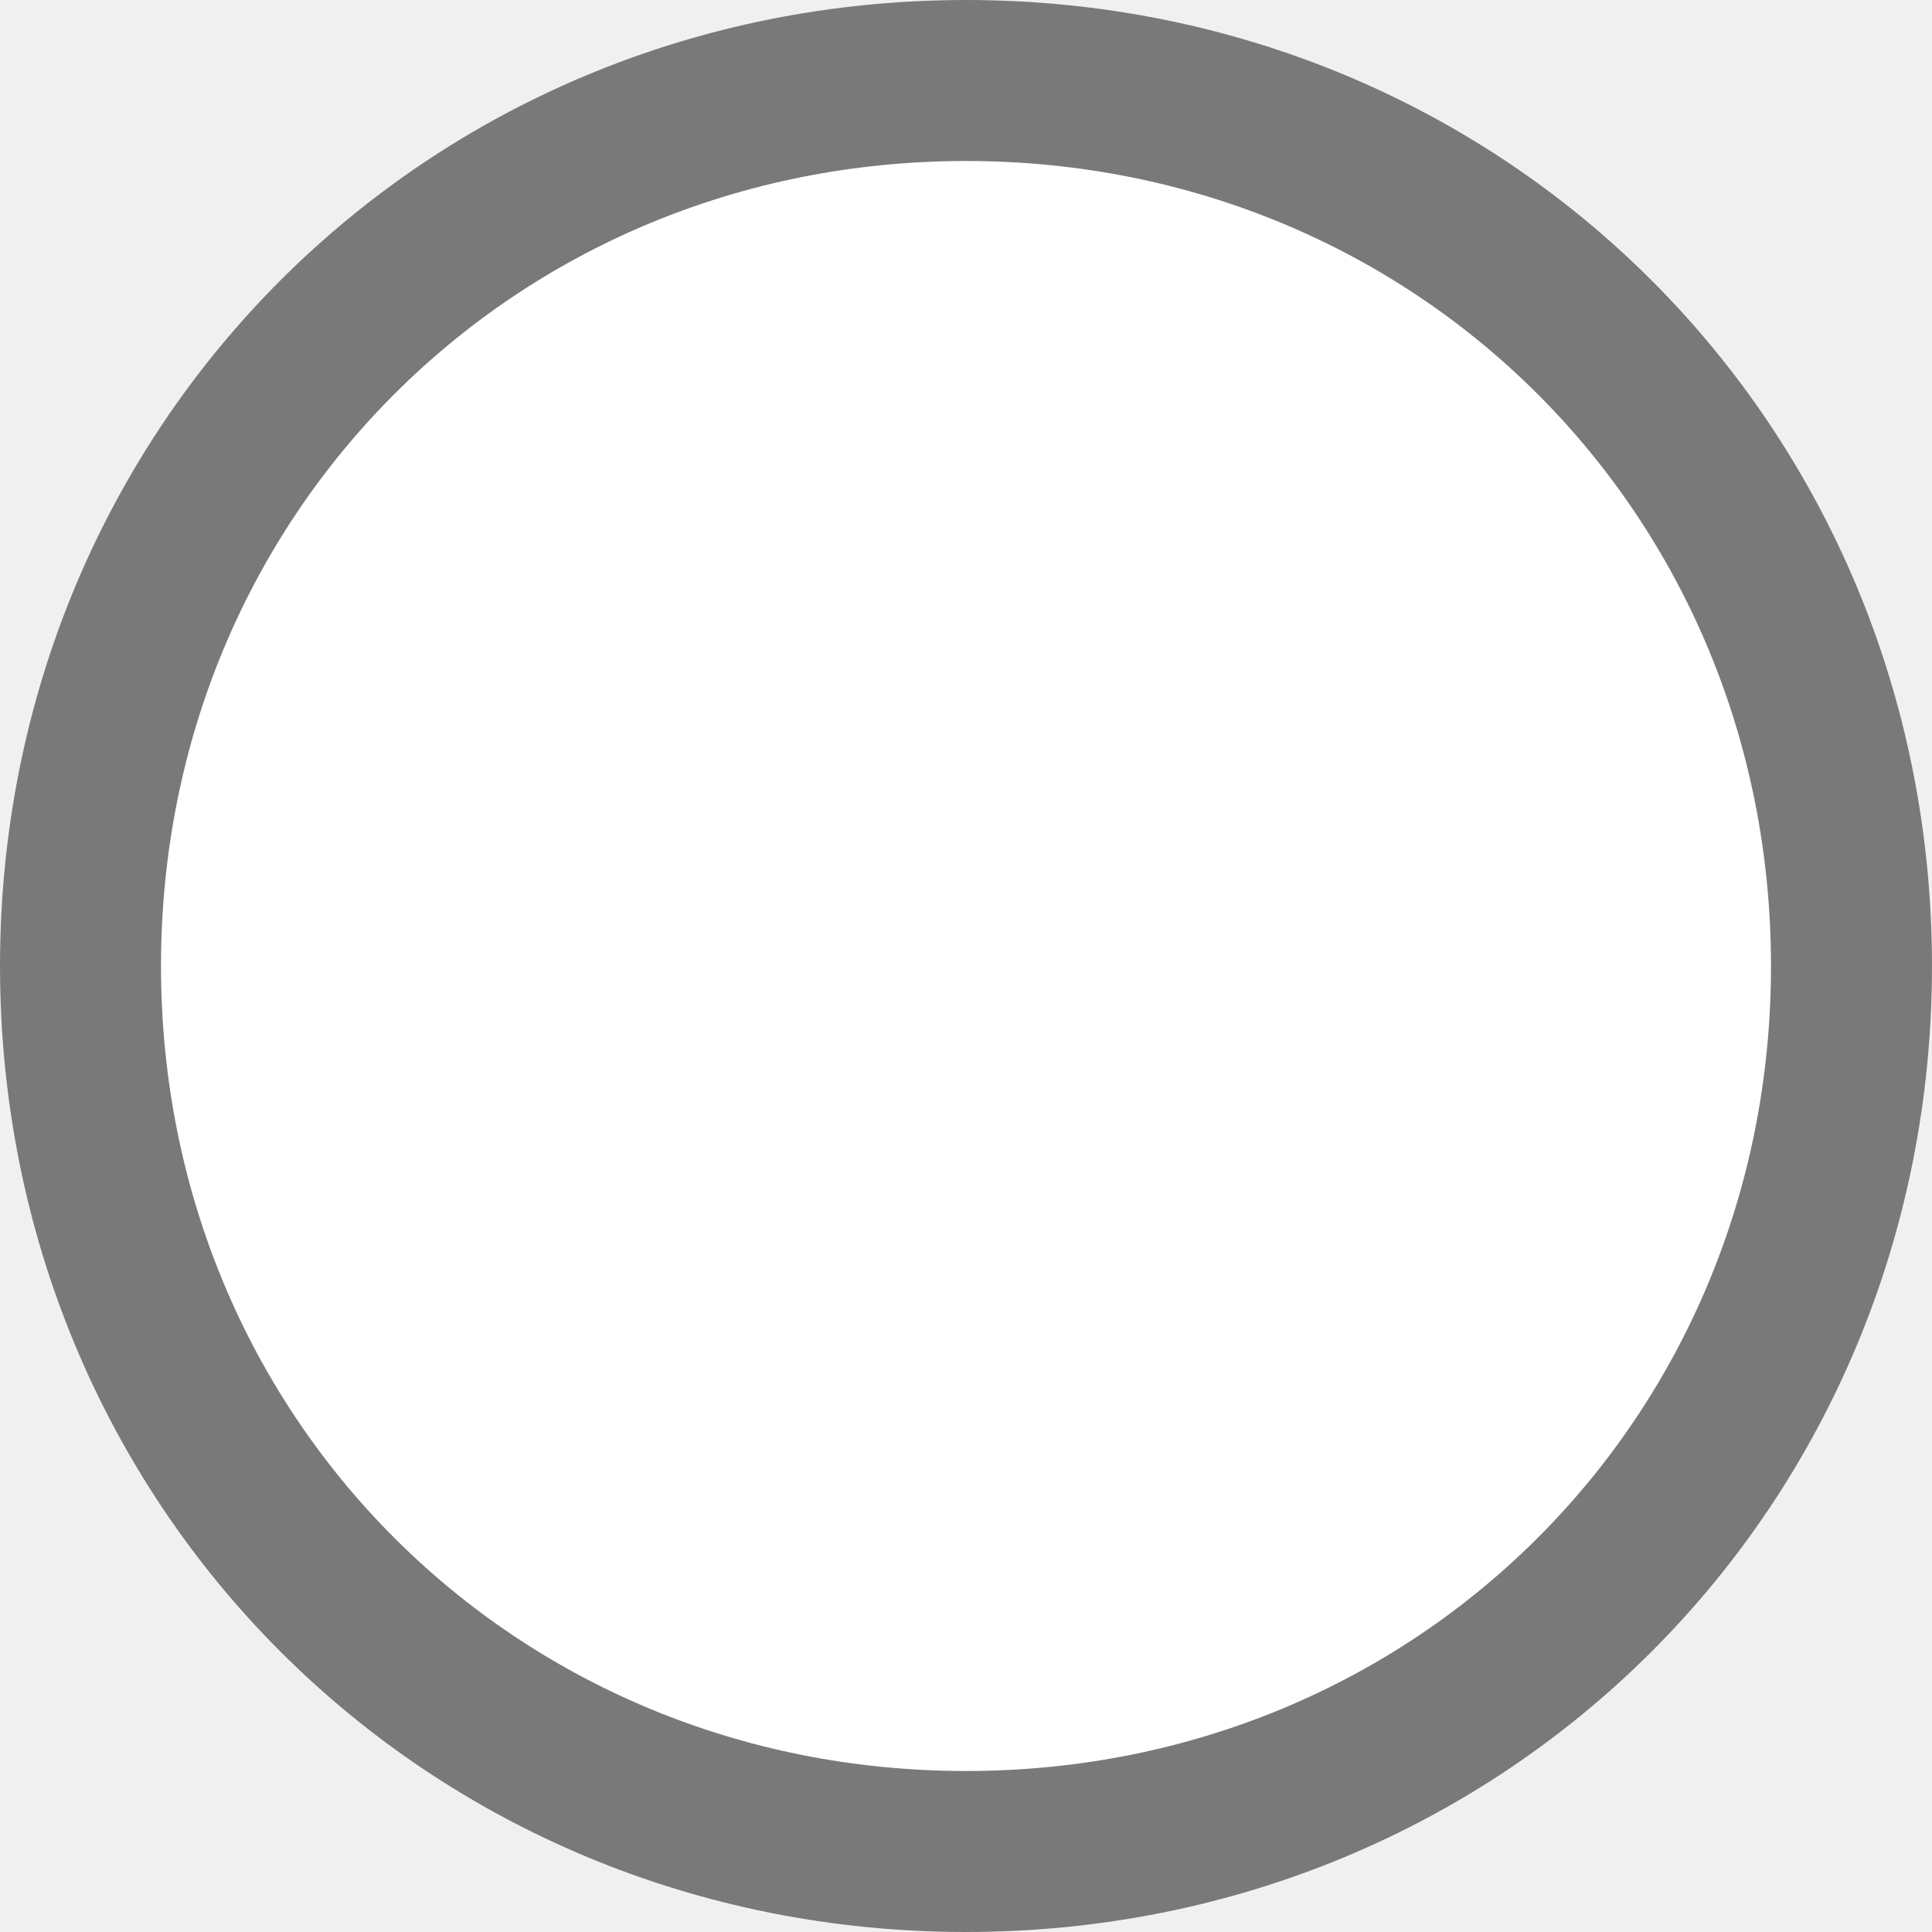
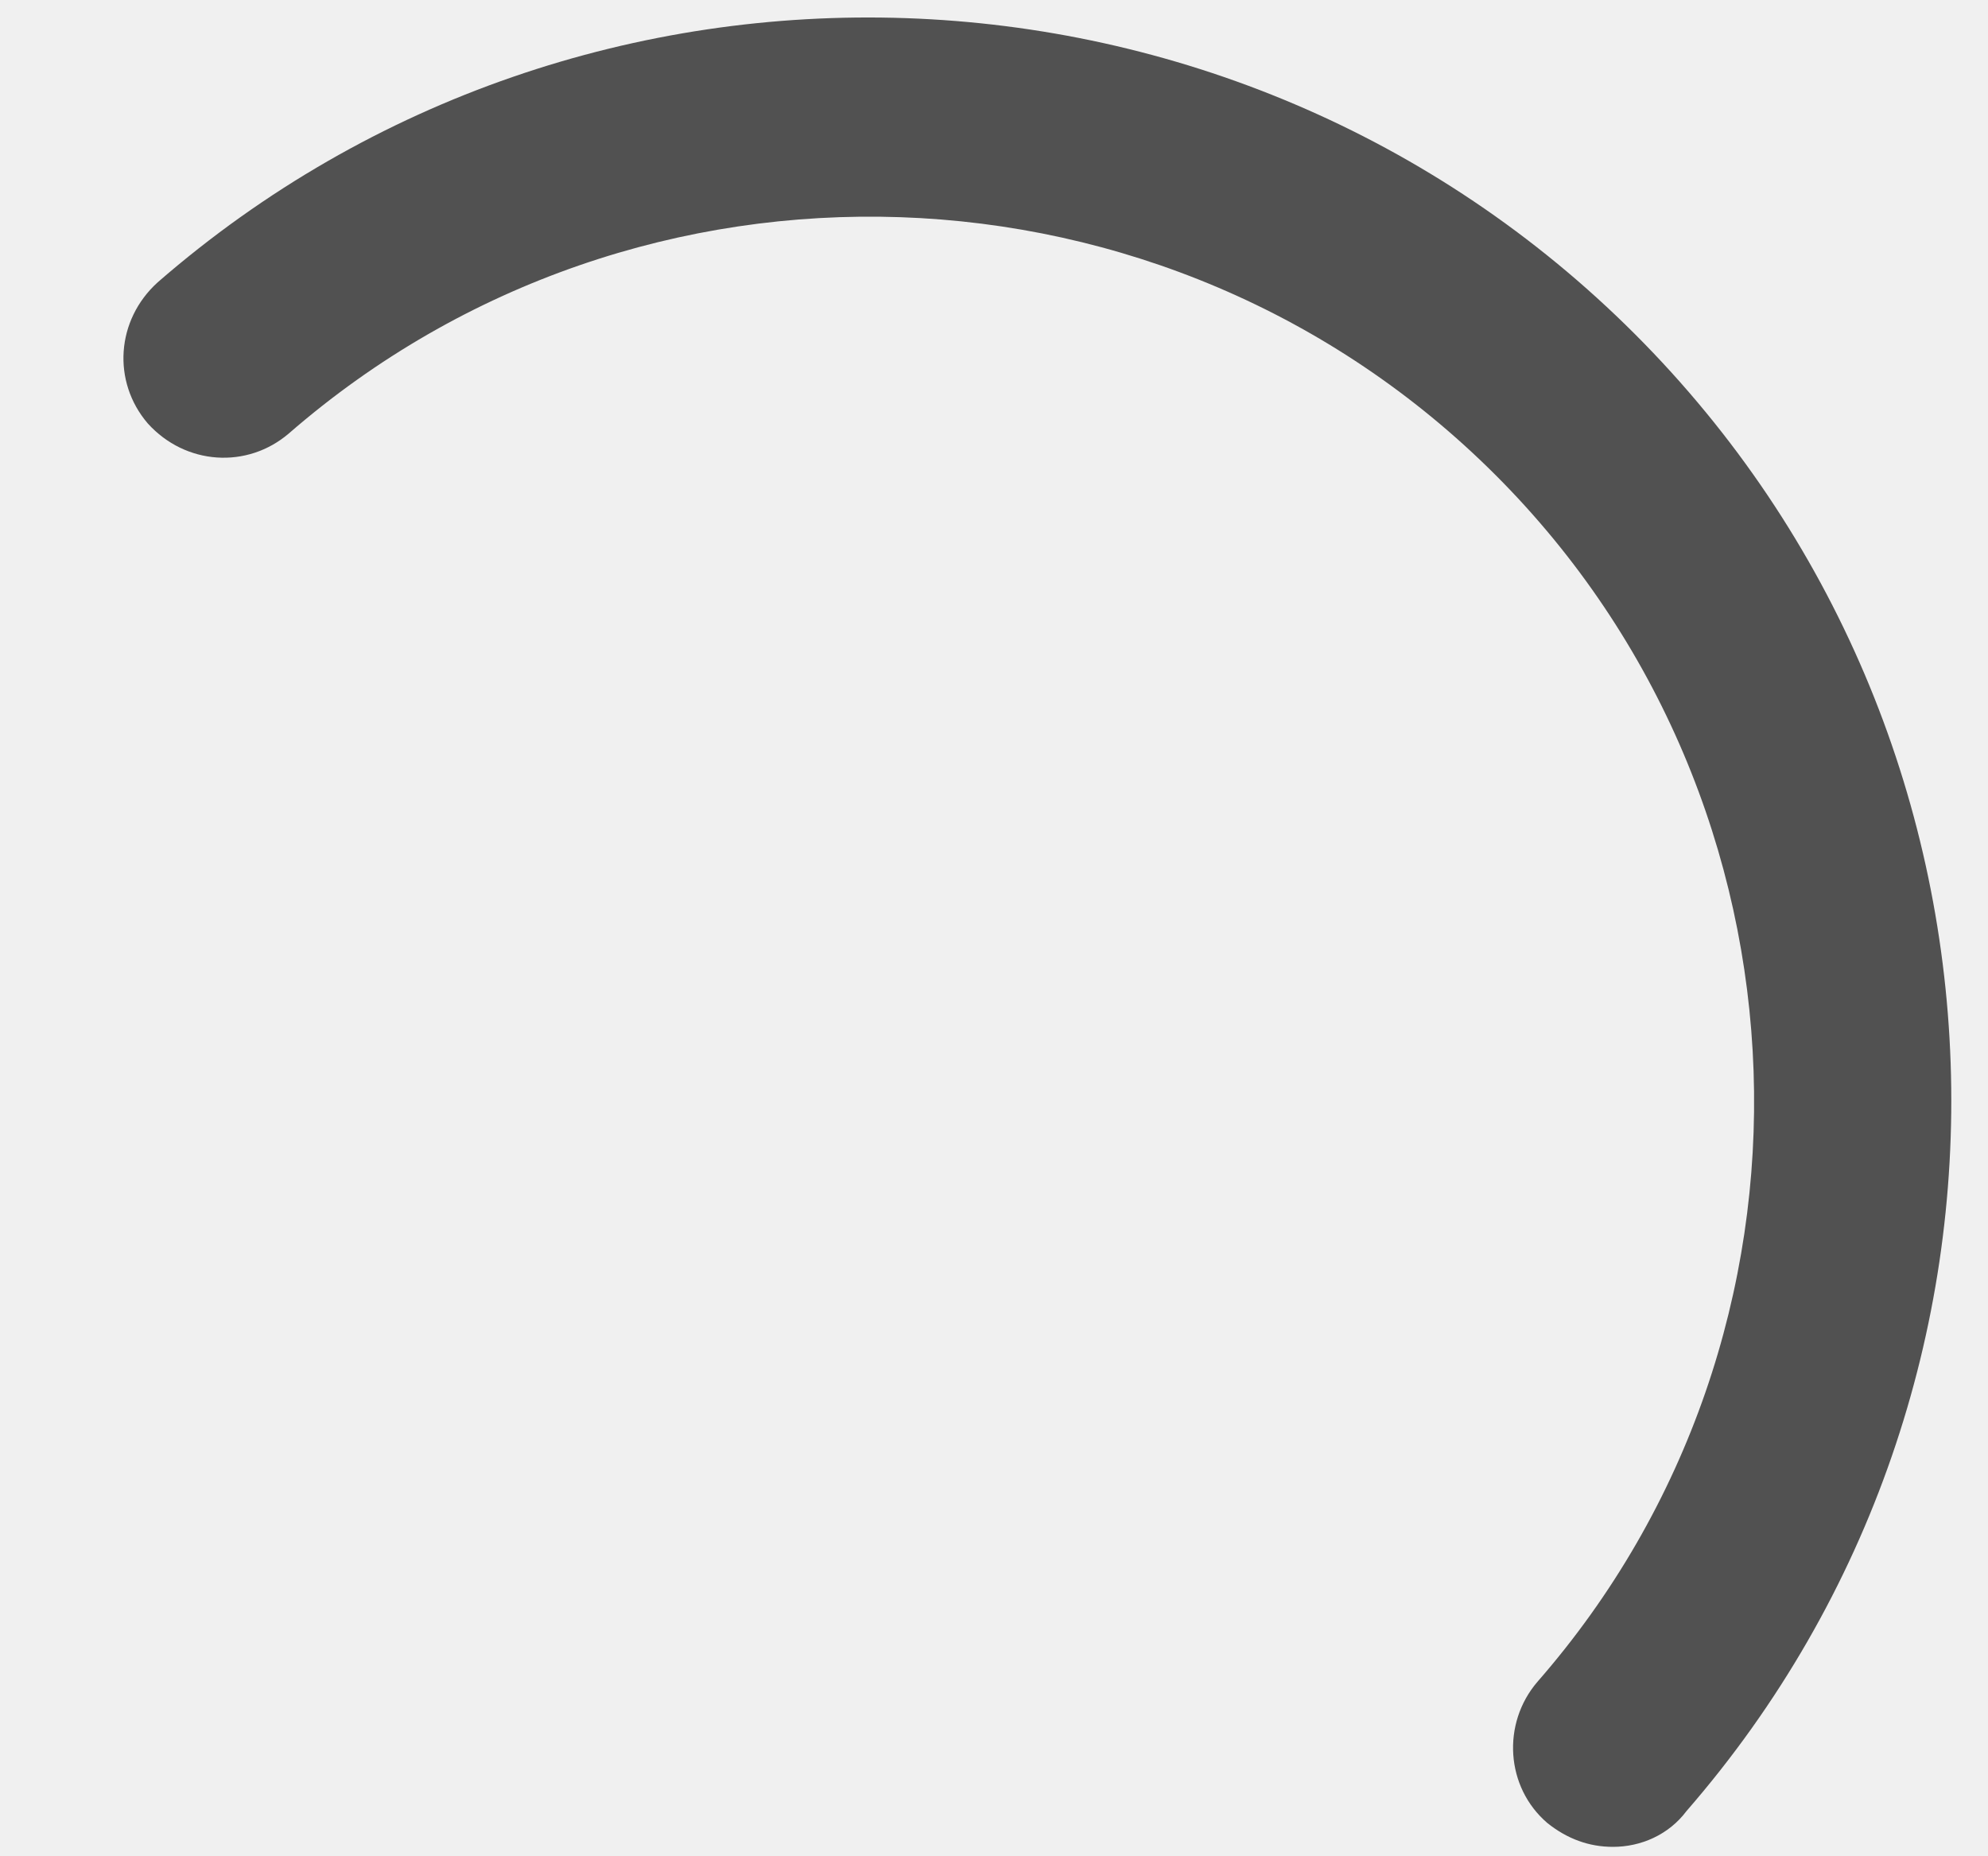
- <svg xmlns="http://www.w3.org/2000/svg" version="1.1" width="12px" height="12px" viewBox="312 22  12 12">
-   <path d="M 318 22  C 321.36 22  324 24.64  324 28  C 324 31.36  321.36 34  318 34  C 314.64 34  312 31.36  312 28  C 312 24.64  314.64 22  318 22  Z " fill-rule="nonzero" fill="#ffffff" stroke="none" />
-   <path d="M 318 22.5  C 321.08 22.5  323.5 24.92  323.5 28  C 323.5 31.08  321.08 33.5  318 33.5  C 314.92 33.5  312.5 31.08  312.5 28  C 312.5 24.92  314.92 22.5  318 22.5  Z " stroke-width="1" stroke="#797979" fill="none" />
+ <svg xmlns="http://www.w3.org/2000/svg" version="1.1" width="15px" height="14px">
+   <g transform="matrix(1 0 0 1 -311 -133 )">
+     <path d="M 12.725 13.665  C 12.59 13.845  12.38 13.935  12.17 13.935  C 11.99 13.935  11.825 13.875  11.675 13.755  C 11.36 13.485  11.33 13.005  11.6 12.69  C 13.895 10.065  13.76 6.06  11.285 3.585  C 8.81 1.11  4.82 0.975  2.18 3.27  C 1.865 3.54  1.4 3.51  1.115 3.195  C 0.845 2.88  0.875 2.415  1.19 2.13  C 4.415 -0.675  9.305 -0.51  12.335 2.52  C 15.365 5.55  15.53 10.44  12.725 13.665  Z " fill-rule="nonzero" fill="#515151" stroke="none" transform="matrix(1 0 0 1 311 133 )" />
+   </g>
</svg>
